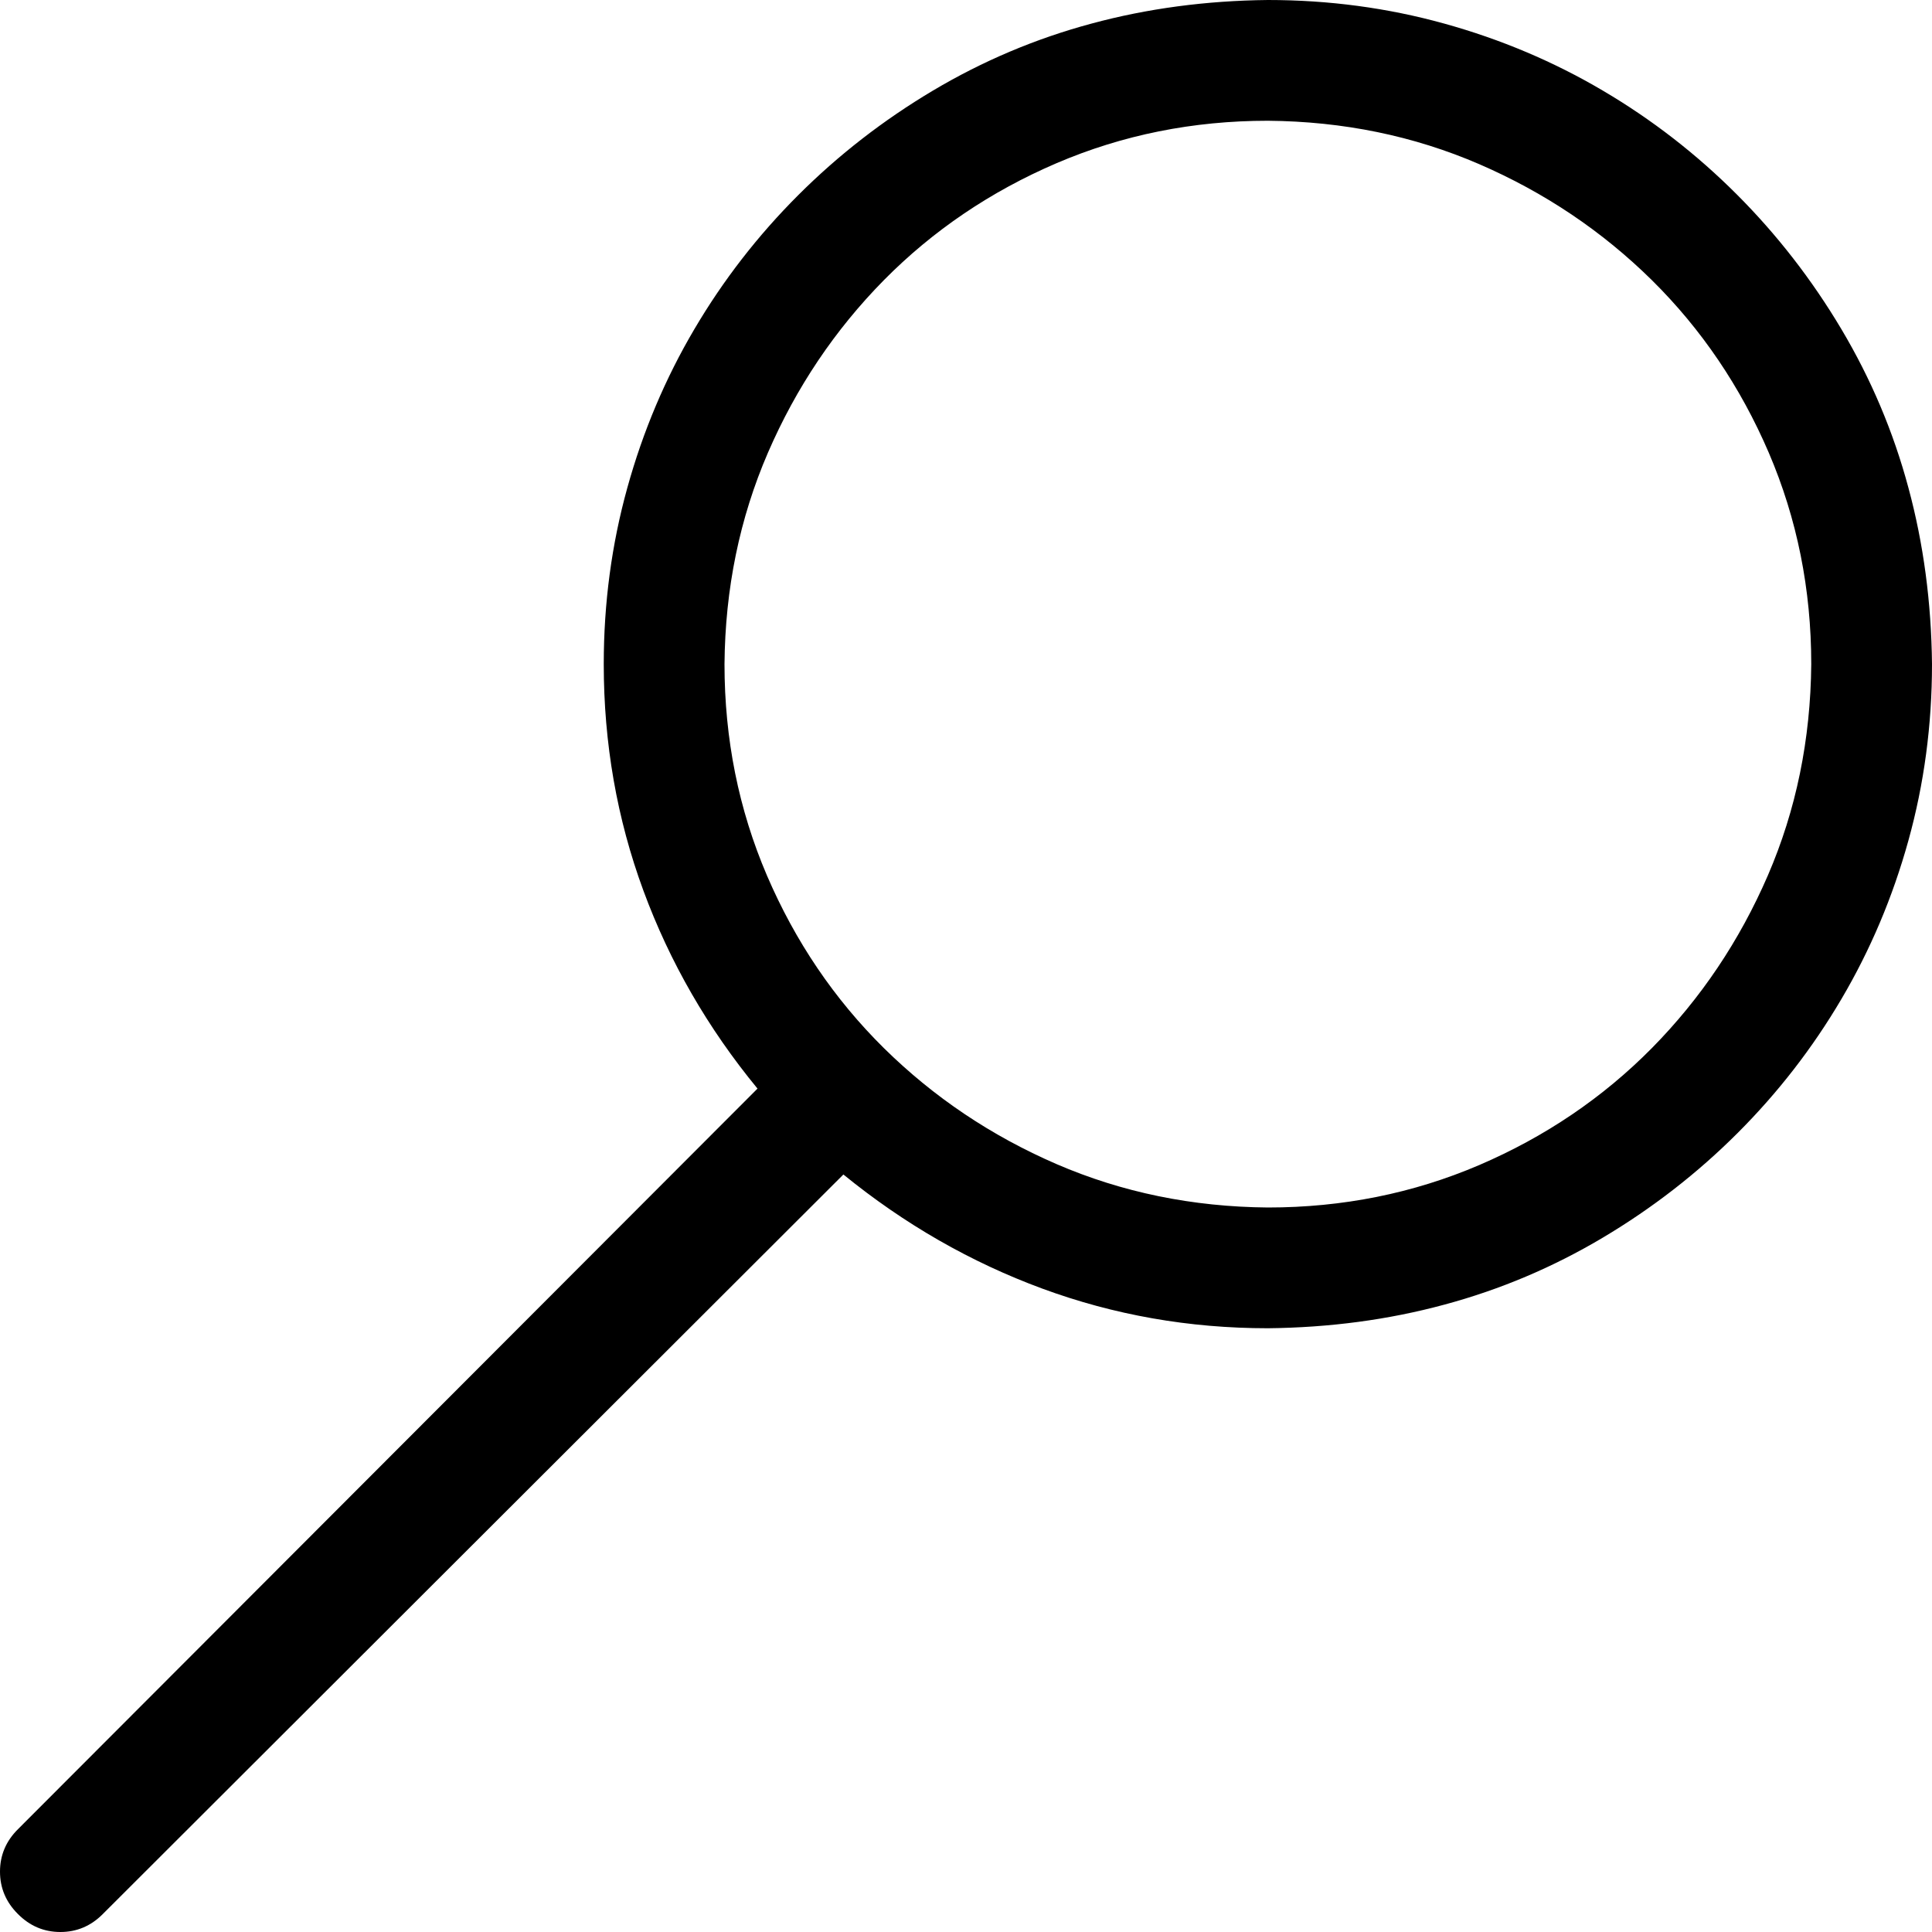
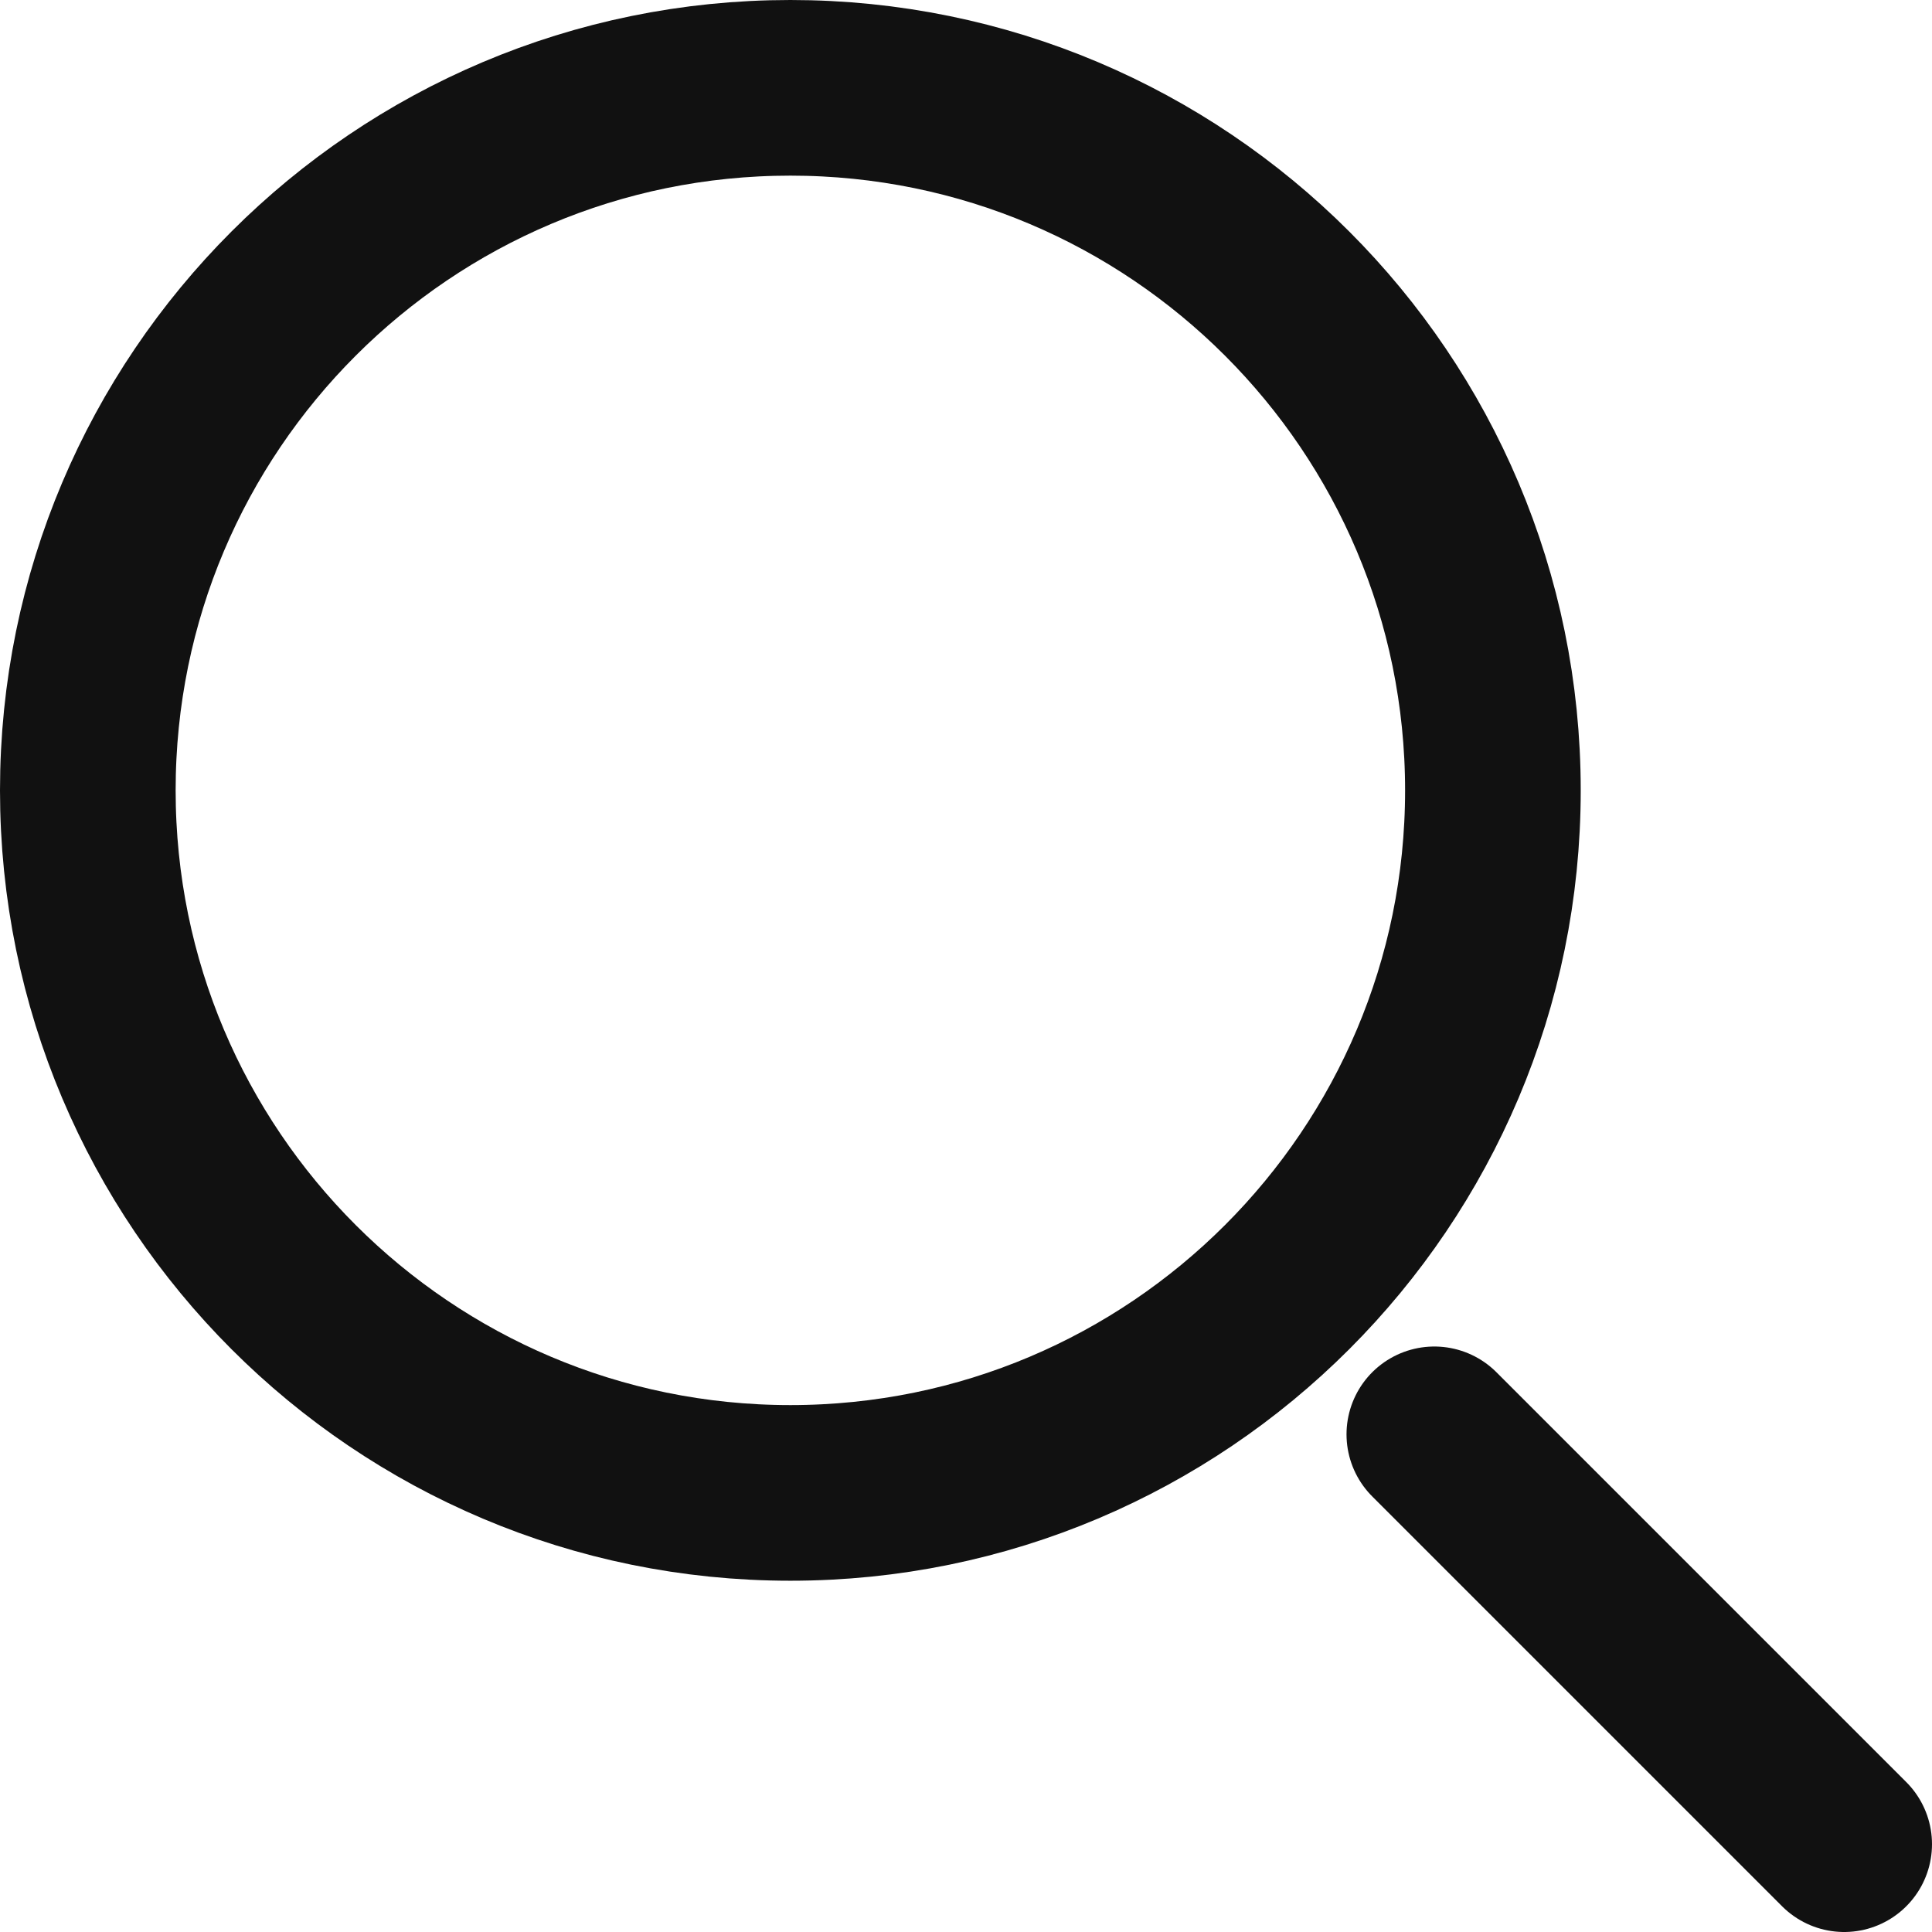
- <svg xmlns="http://www.w3.org/2000/svg" width="24" height="24" viewBox="0 0 24 24" fill="none">
-   <path d="M15.75 0C16.508 0 17.238 0.098 17.941 0.293C18.645 0.488 19.301 0.766 19.91 1.125C20.52 1.484 21.074 1.914 21.574 2.414C22.074 2.914 22.508 3.473 22.875 4.09C23.242 4.707 23.52 5.363 23.707 6.059C23.895 6.754 23.992 7.484 24 8.25C24 9.008 23.902 9.738 23.707 10.441C23.512 11.145 23.234 11.801 22.875 12.41C22.516 13.02 22.086 13.574 21.586 14.074C21.086 14.574 20.527 15.008 19.91 15.375C19.293 15.742 18.637 16.02 17.941 16.207C17.246 16.395 16.516 16.492 15.75 16.5C14.773 16.5 13.84 16.336 12.949 16.008C12.059 15.68 11.234 15.207 10.477 14.59L1.277 23.777C1.129 23.926 0.953 24 0.75 24C0.547 24 0.371 23.926 0.223 23.777C0.074 23.629 0 23.453 0 23.25C0 23.047 0.074 22.871 0.223 22.723L9.41 13.523C8.793 12.773 8.32 11.953 7.992 11.062C7.664 10.172 7.5 9.234 7.5 8.25C7.5 7.492 7.598 6.762 7.793 6.059C7.988 5.355 8.266 4.699 8.625 4.09C8.984 3.48 9.414 2.926 9.914 2.426C10.414 1.926 10.973 1.492 11.59 1.125C12.207 0.758 12.863 0.48 13.559 0.293C14.254 0.105 14.984 0.008 15.75 0ZM15.75 15C16.68 15 17.555 14.824 18.375 14.473C19.195 14.121 19.91 13.637 20.52 13.02C21.129 12.402 21.609 11.688 21.961 10.875C22.312 10.062 22.492 9.188 22.5 8.25C22.5 7.32 22.324 6.445 21.973 5.625C21.621 4.805 21.137 4.09 20.52 3.48C19.902 2.871 19.188 2.391 18.375 2.039C17.562 1.688 16.688 1.508 15.75 1.5C14.82 1.5 13.945 1.676 13.125 2.027C12.305 2.379 11.59 2.863 10.98 3.48C10.371 4.098 9.891 4.812 9.539 5.625C9.188 6.438 9.008 7.312 9 8.25C9 9.18 9.176 10.055 9.527 10.875C9.879 11.695 10.363 12.41 10.98 13.02C11.598 13.629 12.312 14.109 13.125 14.461C13.938 14.812 14.812 14.992 15.75 15Z" fill="black" />
+ <svg xmlns="http://www.w3.org/2000/svg" width="22" height="22" viewBox="0 0 22 22" fill="none">
+   <path d="M16.333 16.333L21 21M17 9C17 13.418 13.418 17 9 17C4.582 17 1 13.418 1 9C1 4.582 4.582 1 9 1C13.418 1 17 4.582 17 9Z" stroke="#111111" stroke-width="2" stroke-linecap="round" fill-opacity="0" />
</svg>
